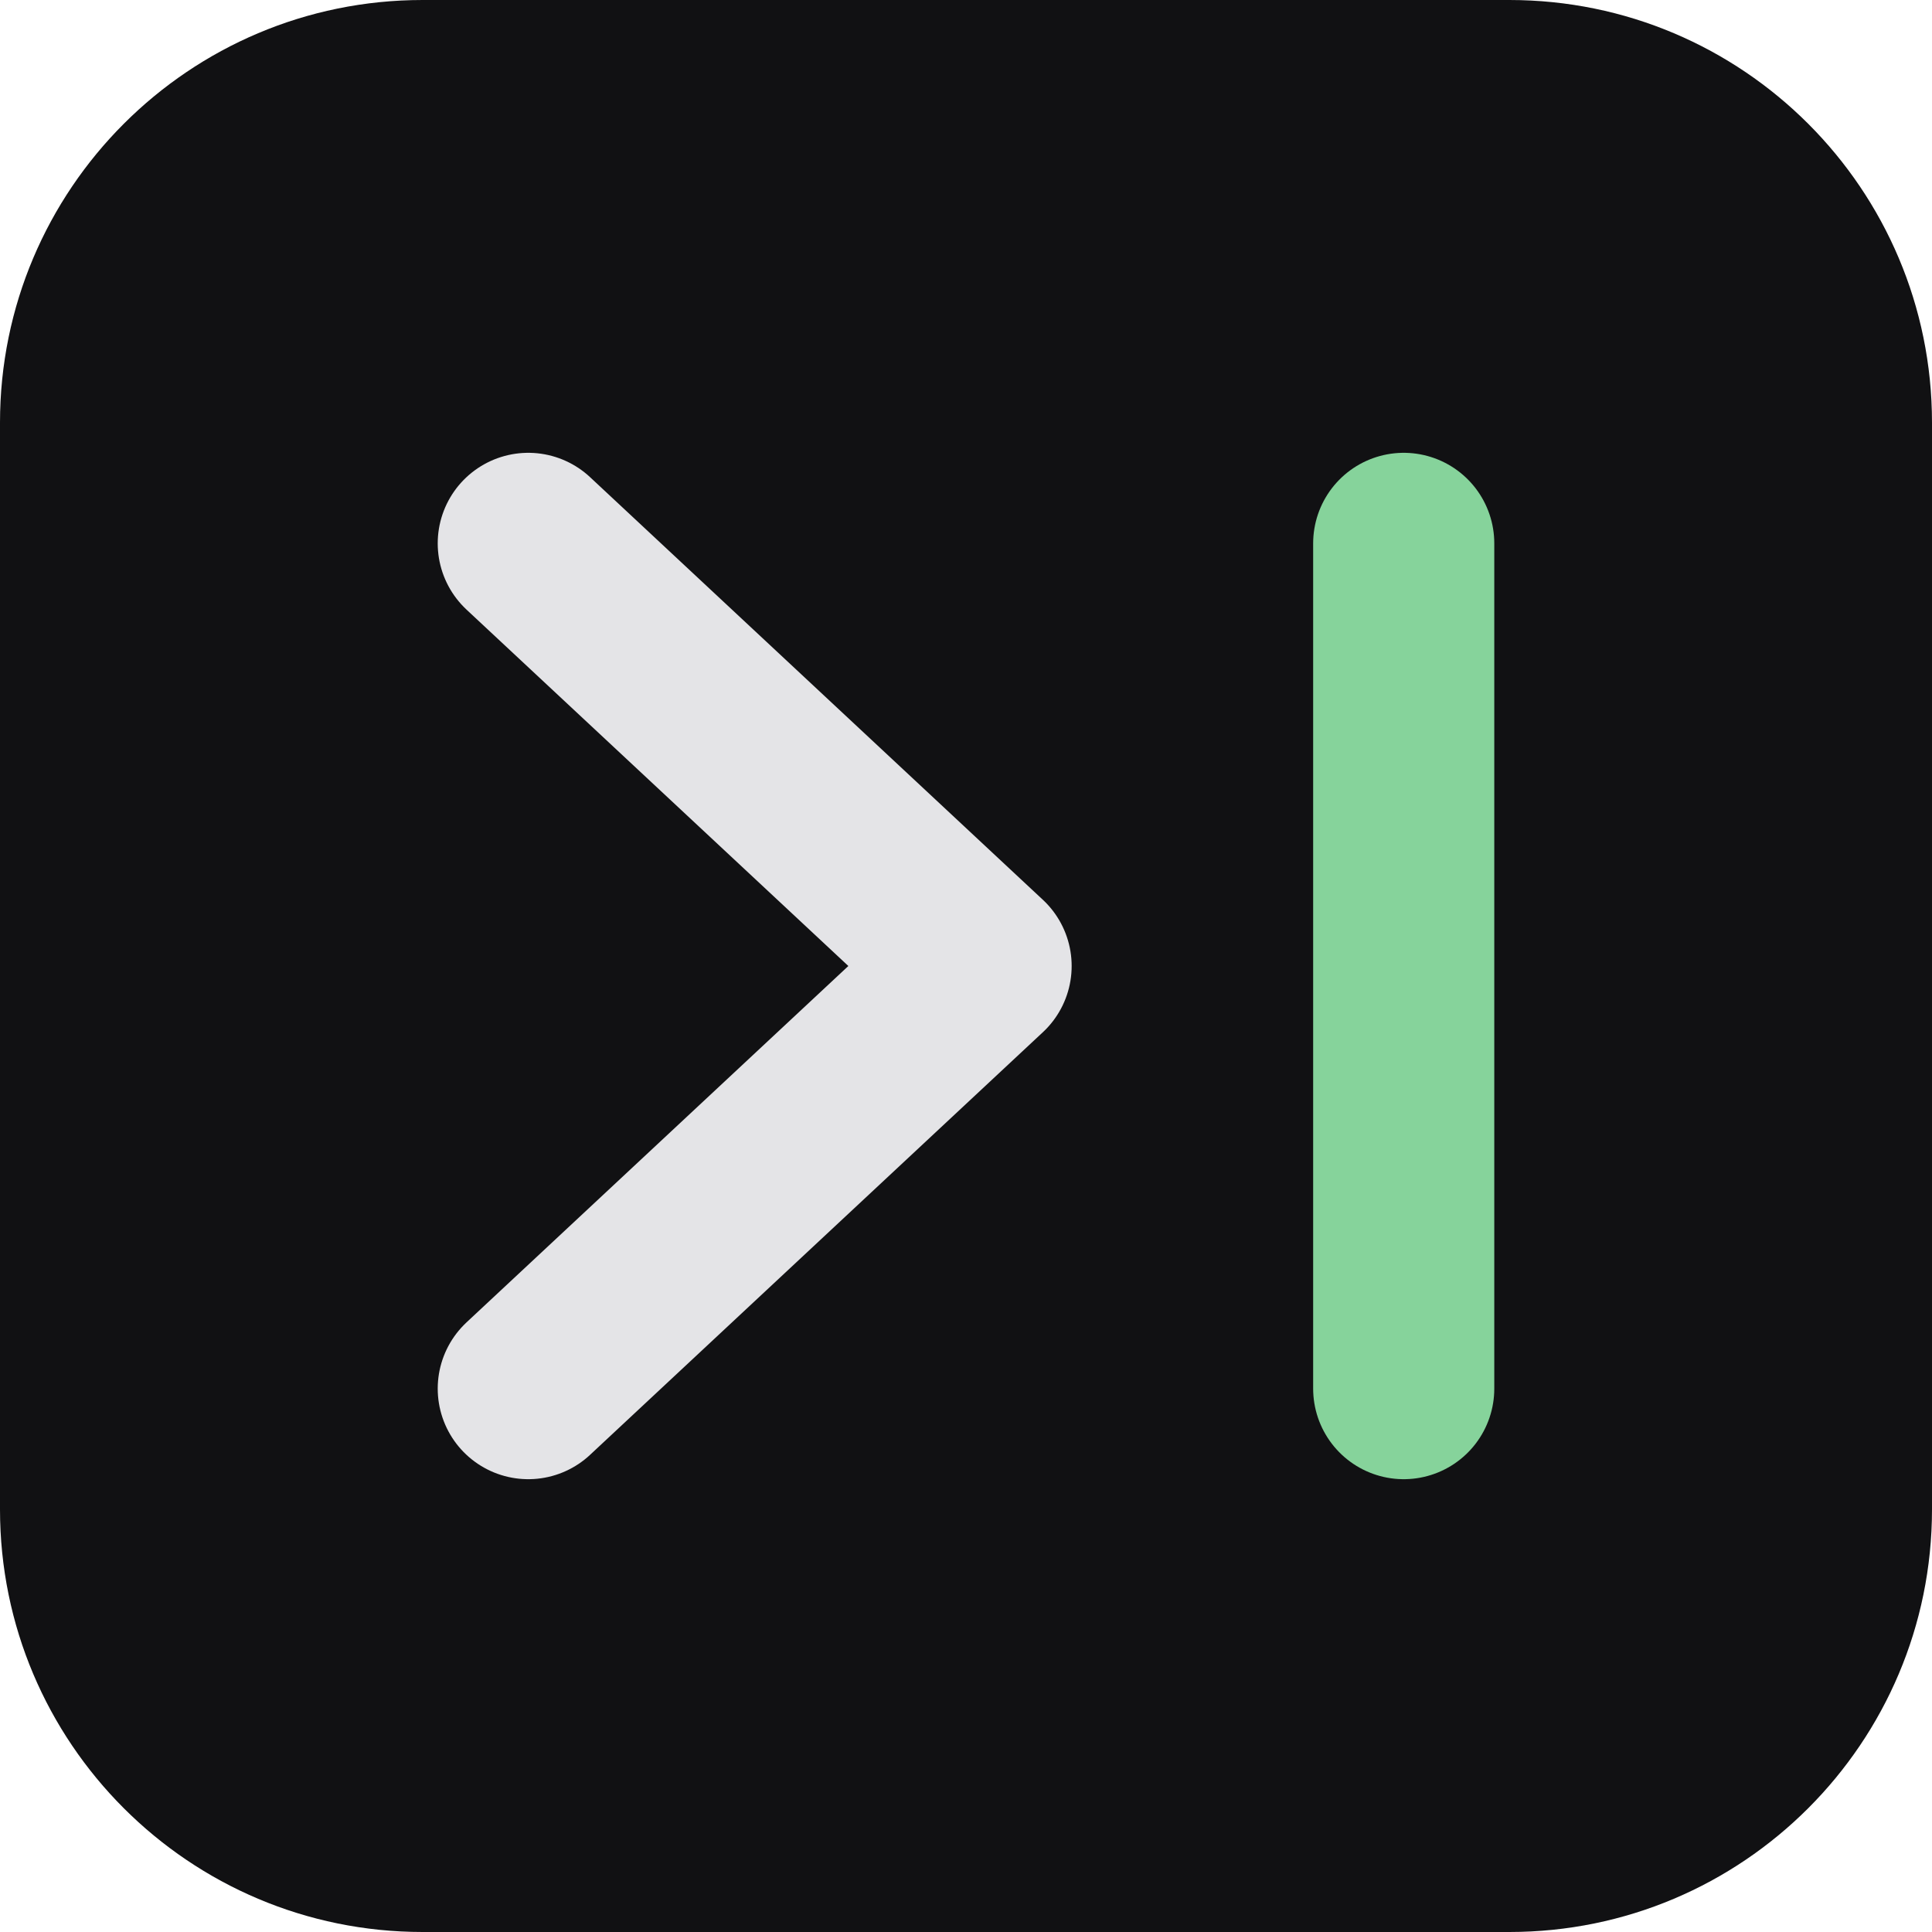
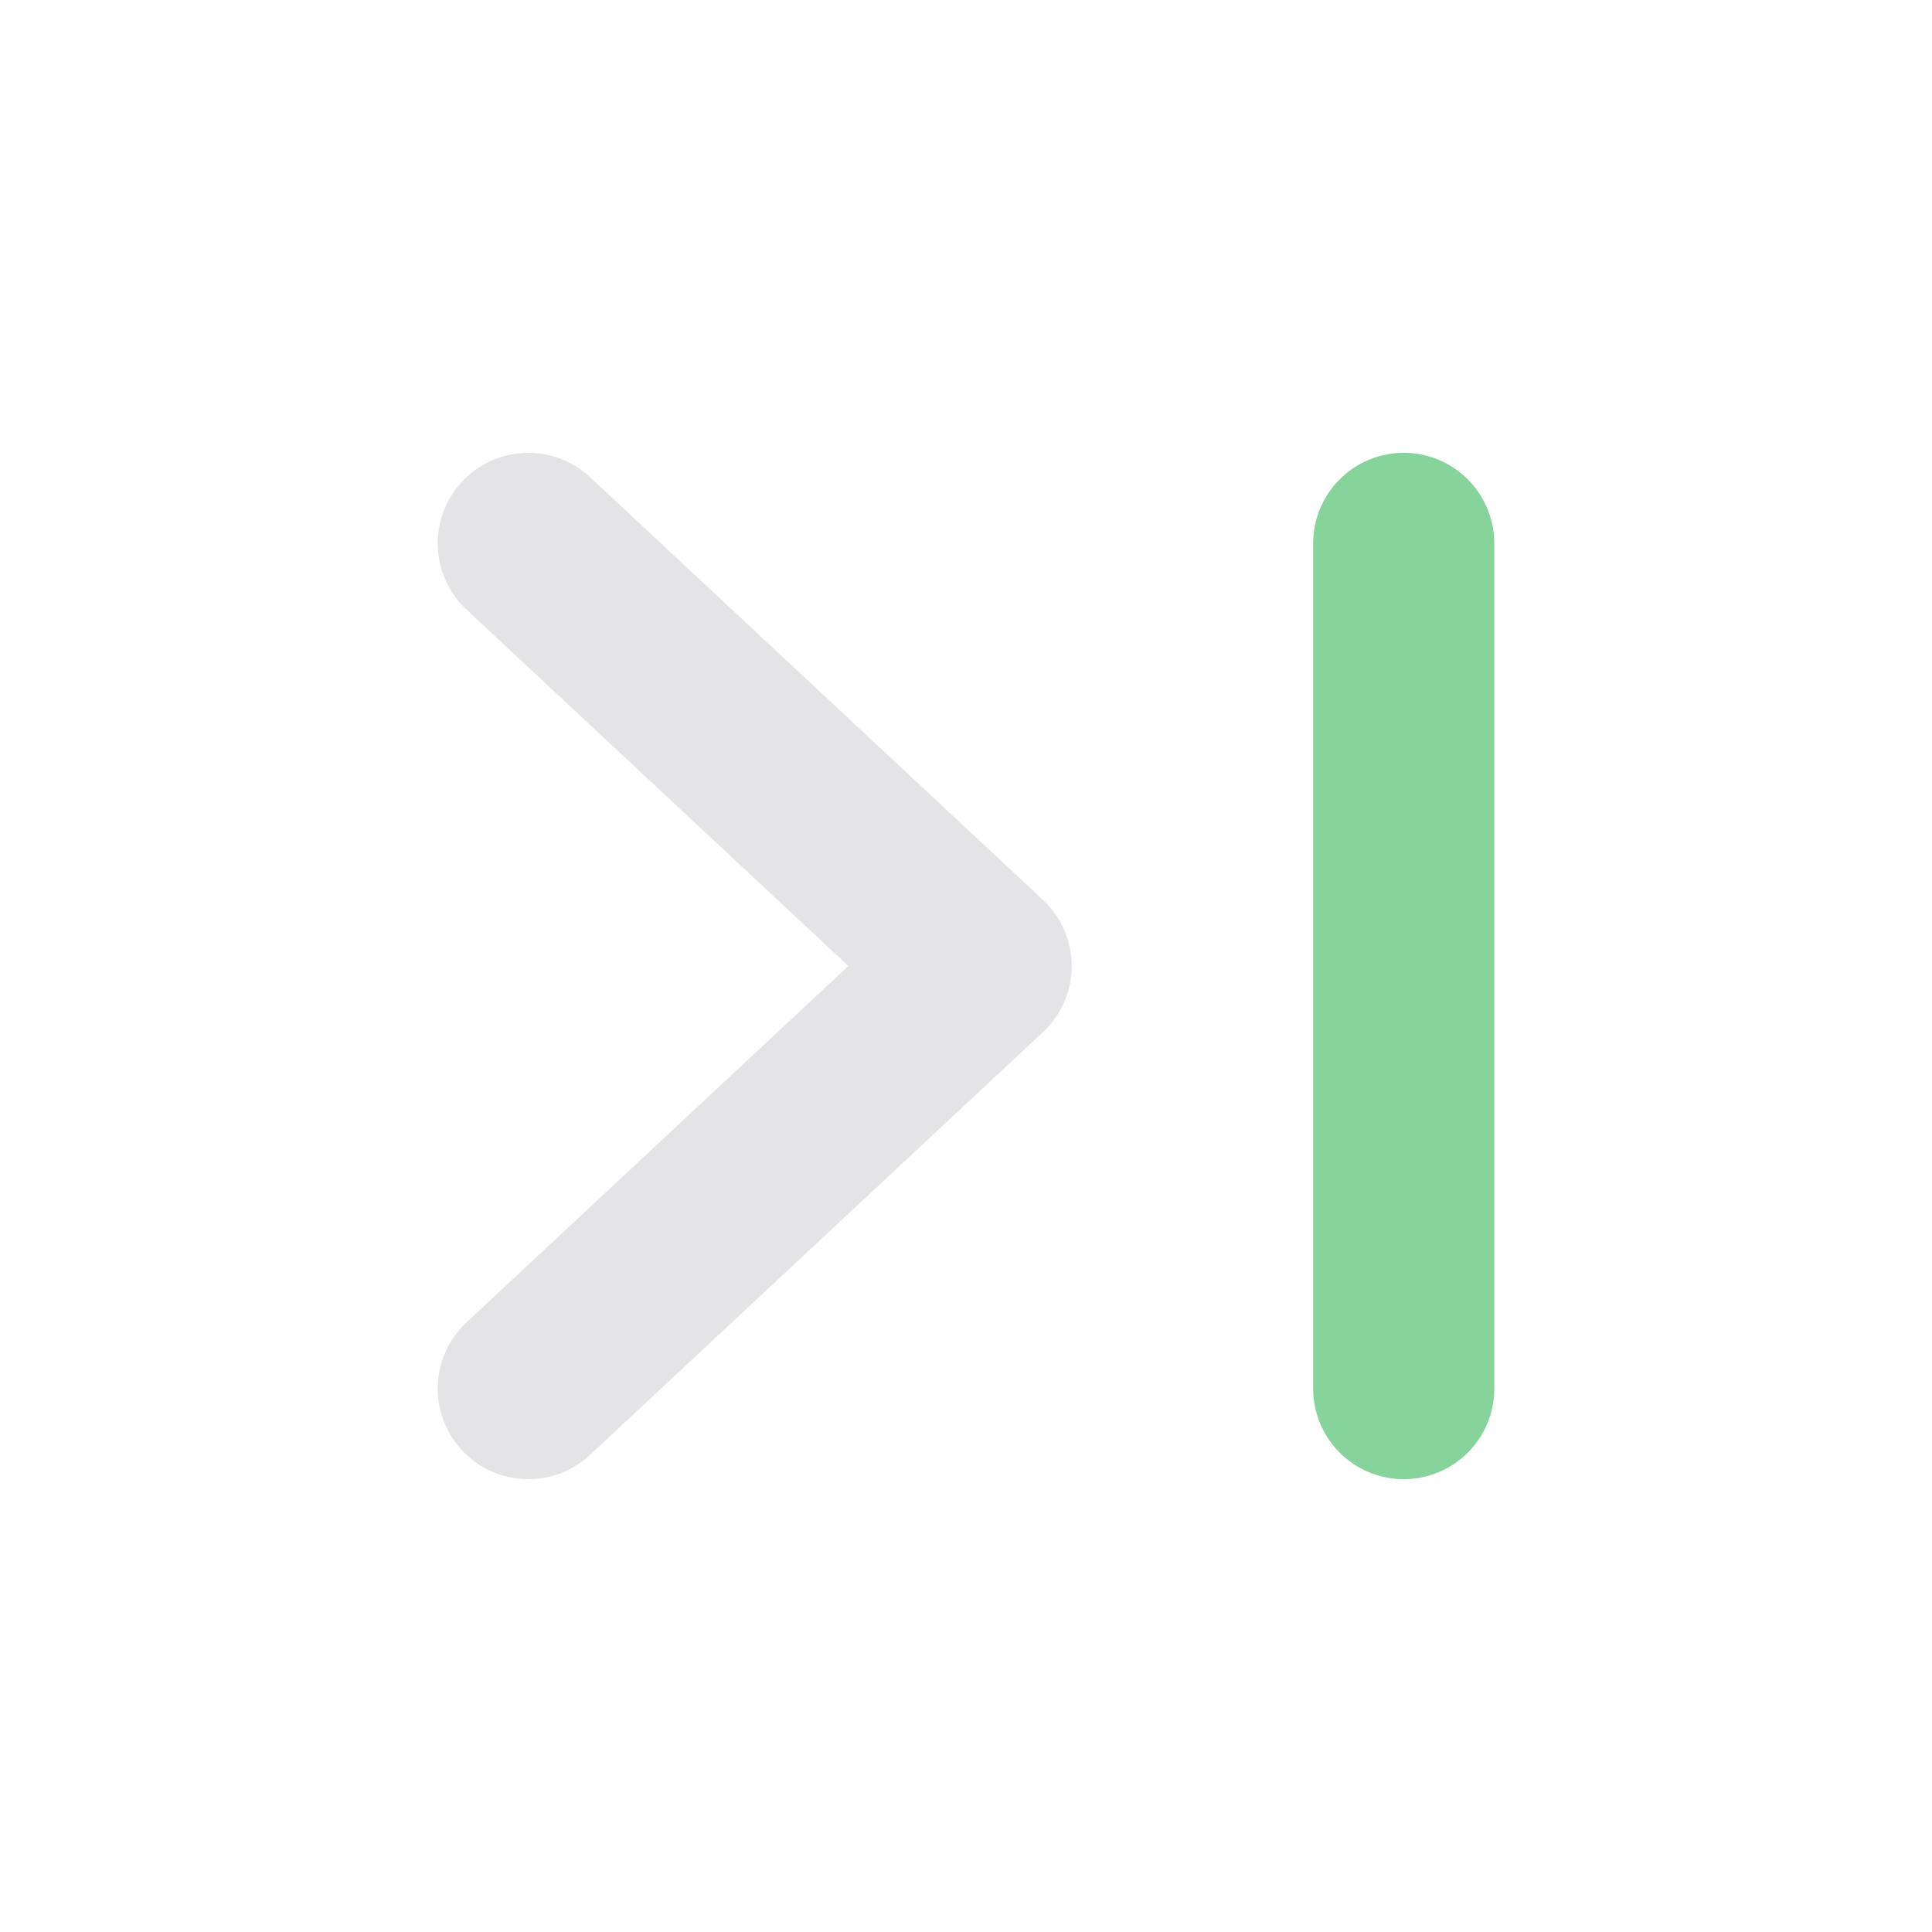
<svg xmlns="http://www.w3.org/2000/svg" viewBox="0 0 64 64" fill="none" stroke-width="6" stroke-linecap="round" stroke-linejoin="round">
-   <rect width="64" height="64" rx="14" fill="#111113" stroke="none" />
  <path d="M17.5 18 32.5 32 17.5 46" stroke="#e4e4e7" />
  <path d="M46.5 18v28" stroke="#86d39b" />
</svg>
